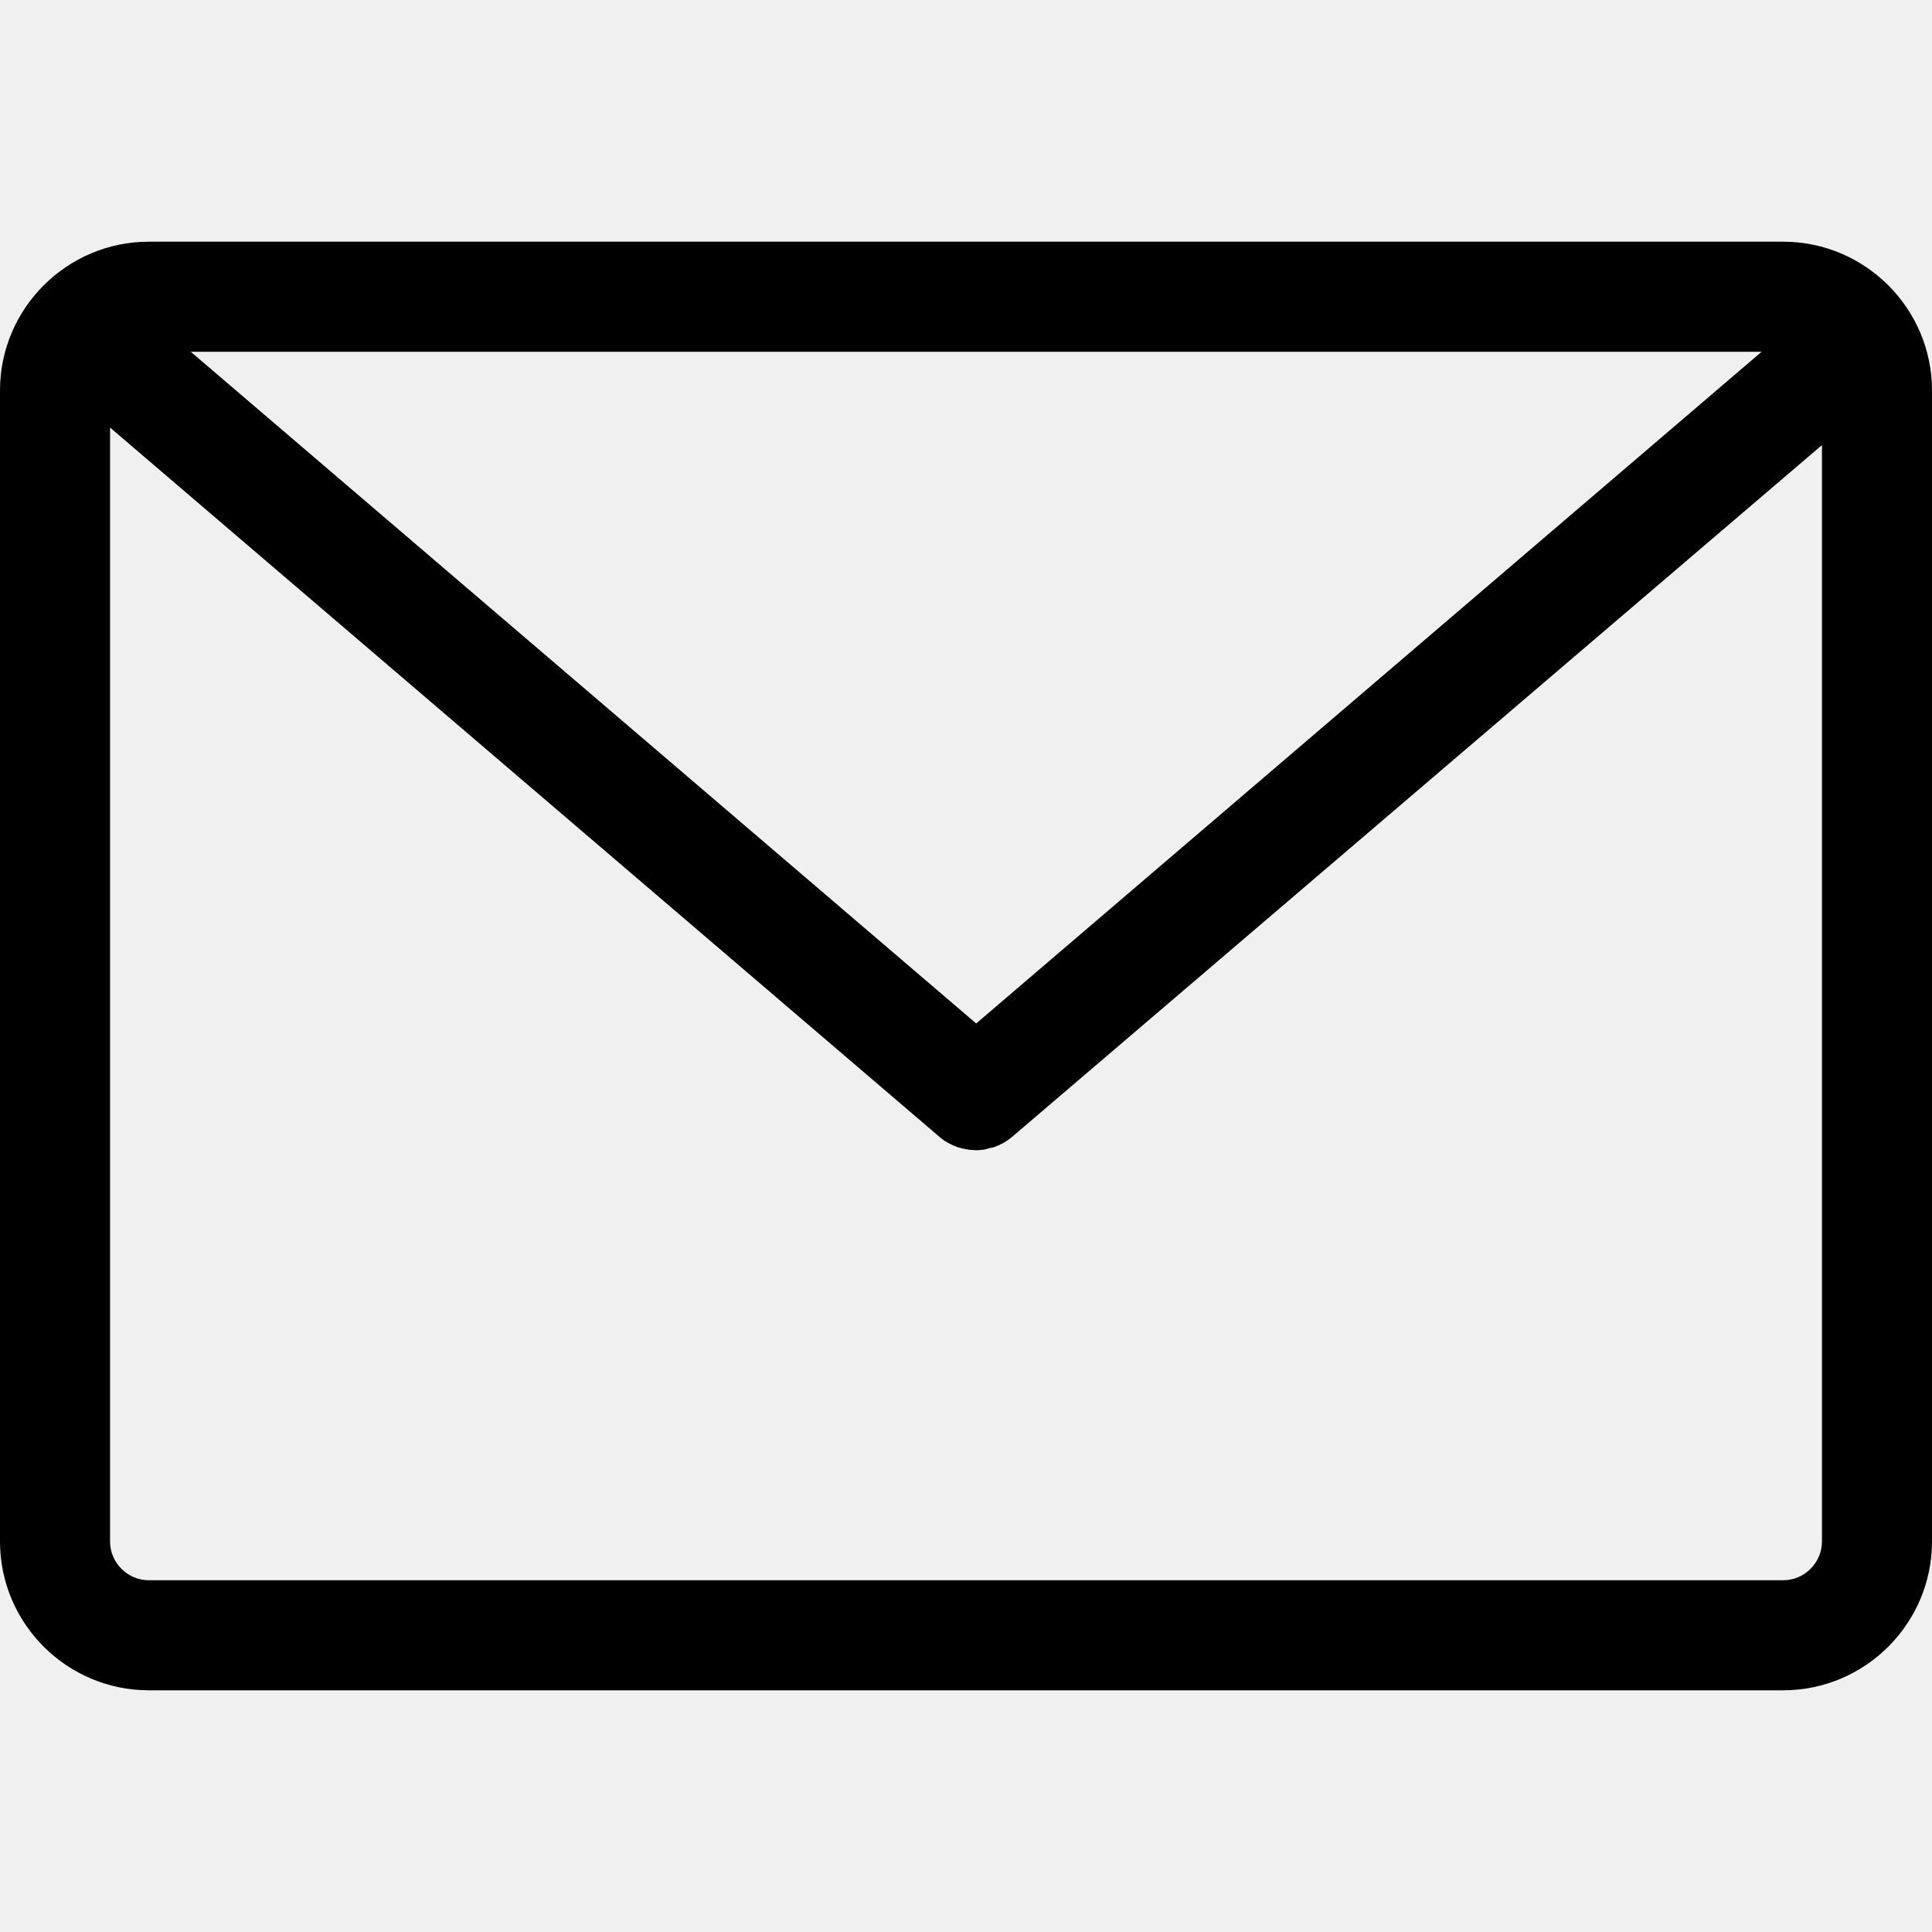
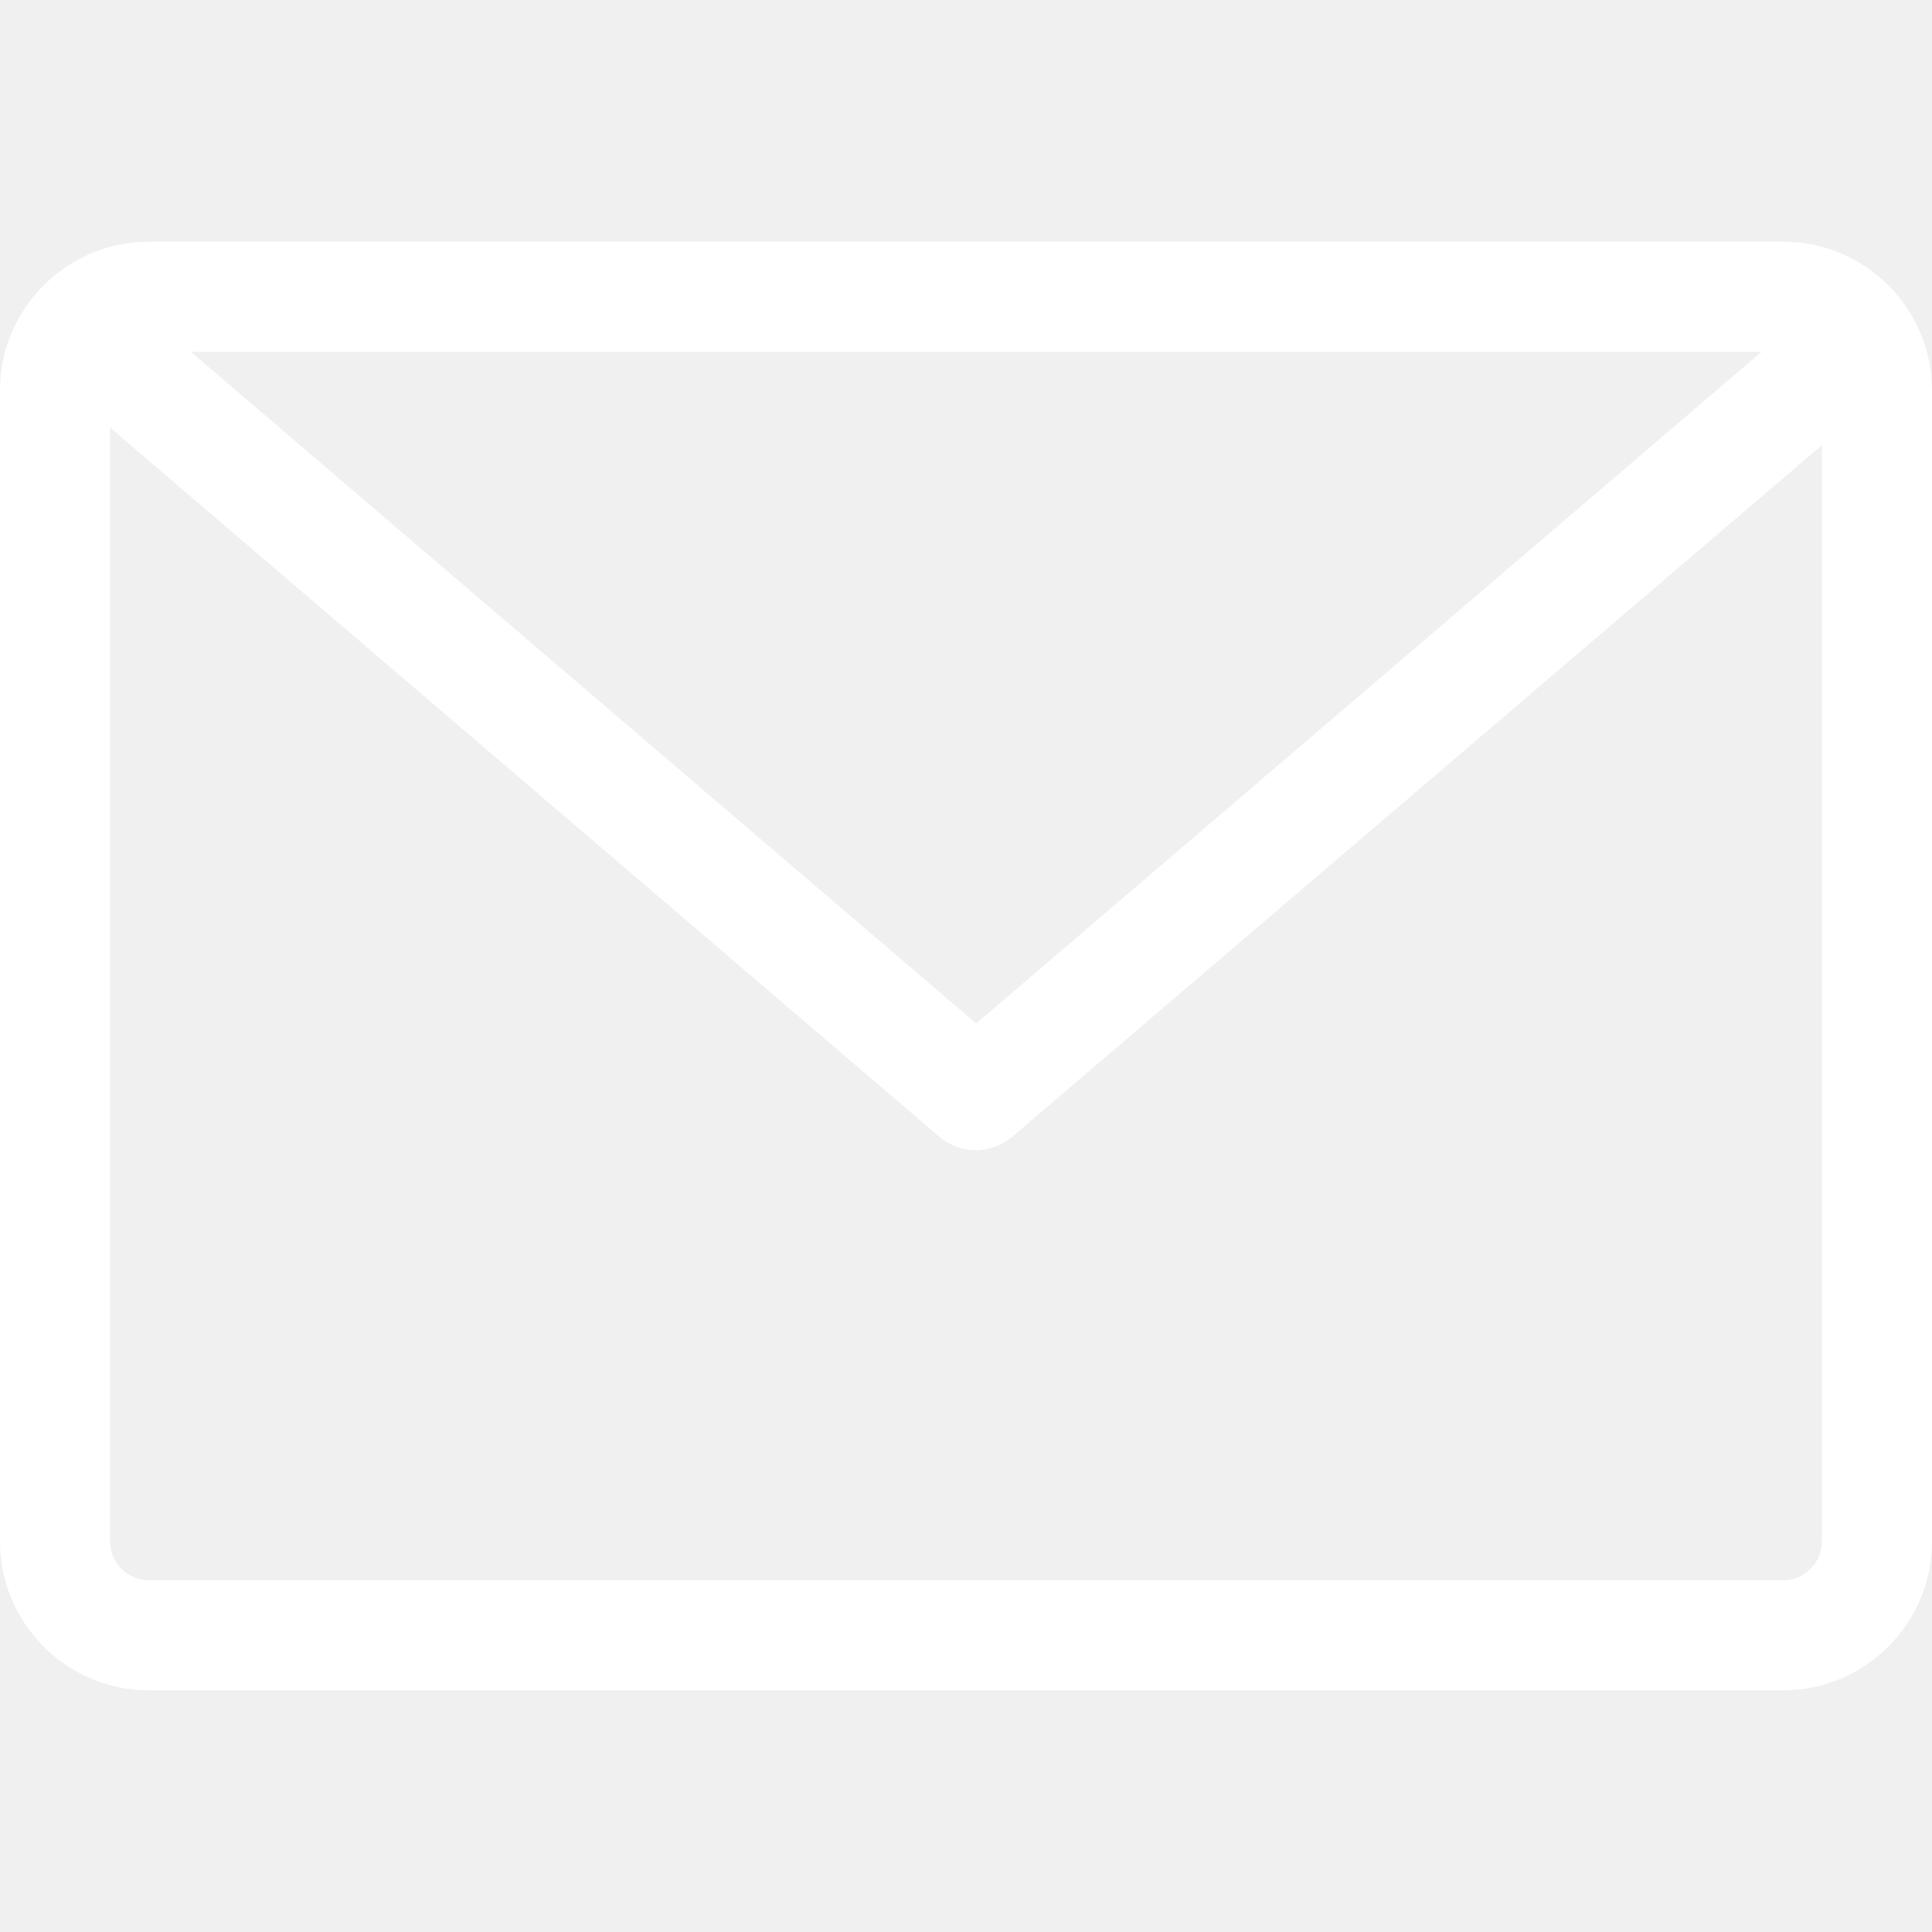
<svg xmlns="http://www.w3.org/2000/svg" version="1.1" id="Capa_1" x="0px" y="0px" viewBox="0 0 474 474" style="enable-background:new 0 0 474 474;" xml:space="preserve">
-   <g>
-     <path d="M437.5,59.3h-401C16.4,59.3,0,75.7,0,95.8v282.4c0,20.1,16.4,36.5,36.5,36.5h401c20.1,0,36.5-16.4,36.5-36.5V95.8   C474,75.7,457.6,59.3,437.5,59.3z M432.2,86.3L239.5,251.1L46.8,86.3H432.2z M447,378.2c0,5.2-4.3,9.5-9.5,9.5h-401   c-5.2,0-9.5-4.3-9.5-9.5V104.9l203.7,174.2c0.1,0.1,0.3,0.2,0.4,0.3c0.1,0.1,0.3,0.2,0.4,0.3c0.3,0.2,0.5,0.4,0.8,0.5   c0.1,0.1,0.2,0.1,0.3,0.2c0.4,0.2,0.8,0.4,1.2,0.6c0.1,0,0.2,0.1,0.3,0.1c0.3,0.1,0.6,0.3,1,0.4c0.1,0,0.3,0.1,0.4,0.1   c0.3,0.1,0.6,0.2,0.9,0.2c0.1,0,0.3,0.1,0.4,0.1c0.3,0.1,0.7,0.1,1,0.2c0.1,0,0.2,0,0.3,0c0.4,0,0.9,0.1,1.3,0.1l0,0l0,0   c0.4,0,0.9,0,1.3-0.1c0.1,0,0.2,0,0.3,0c0.3,0,0.7-0.1,1-0.2c0.1,0,0.3-0.1,0.4-0.1c0.3-0.1,0.6-0.2,0.9-0.2c0.1,0,0.3-0.1,0.4-0.1   c0.3-0.1,0.6-0.2,1-0.4c0.1,0,0.2-0.1,0.3-0.1c0.4-0.2,0.8-0.4,1.2-0.6c0.1-0.1,0.2-0.1,0.3-0.2c0.3-0.2,0.5-0.3,0.8-0.5   c0.1-0.1,0.3-0.2,0.4-0.3c0.1-0.1,0.3-0.2,0.4-0.3L447,109.2V378.2z" />
+   <defs id="defs1168" />
+   <g id="g1133">
+     <path d="M437.5,59.3h-401C16.4,59.3,0,75.7,0,95.8v282.4c0,20.1,16.4,36.5,36.5,36.5h401c20.1,0,36.5-16.4,36.5-36.5V95.8   C474,75.7,457.6,59.3,437.5,59.3z M432.2,86.3L239.5,251.1L46.8,86.3H432.2z M447,378.2c0,5.2-4.3,9.5-9.5,9.5h-401   c-5.2,0-9.5-4.3-9.5-9.5V104.9l203.7,174.2c0.1,0.1,0.3,0.2,0.4,0.3c0.1,0.1,0.3,0.2,0.4,0.3c0.3,0.2,0.5,0.4,0.8,0.5   c0.1,0.1,0.2,0.1,0.3,0.2c0.4,0.2,0.8,0.4,1.2,0.6c0.1,0,0.2,0.1,0.3,0.1c0.3,0.1,0.6,0.3,1,0.4c0.1,0,0.3,0.1,0.4,0.1   c0.3,0.1,0.6,0.2,0.9,0.2c0.1,0,0.3,0.1,0.4,0.1c0.3,0.1,0.7,0.1,1,0.2c0.1,0,0.2,0,0.3,0c0.4,0,0.9,0.1,1.3,0.1l0,0l0,0   c0.4,0,0.9,0,1.3-0.1c0.1,0,0.2,0,0.3,0c0.3,0,0.7-0.1,1-0.2c0.1,0,0.3-0.1,0.4-0.1c0.3-0.1,0.6-0.2,0.9-0.2c0.1,0,0.3-0.1,0.4-0.1   c0.3-0.1,0.6-0.2,1-0.4c0.1,0,0.2-0.1,0.3-0.1c0.4-0.2,0.8-0.4,1.2-0.6c0.1-0.1,0.2-0.1,0.3-0.2c0.3-0.2,0.5-0.3,0.8-0.5   c0.1-0.1,0.3-0.2,0.4-0.3c0.1-0.1,0.3-0.2,0.4-0.3L447,109.2V378.2z" id="path1131" style="fill:#ffffff" />
  </g>
-   <g>
+   <g id="g1135">
</g>
-   <g>
+   <g id="g1137">
</g>
-   <g>
+   <g id="g1139">
</g>
-   <g>
+   <g id="g1141">
</g>
-   <g>
+   <g id="g1143">
</g>
-   <g>
+   <g id="g1145">
</g>
-   <g>
+   <g id="g1147">
</g>
-   <g>
+   <g id="g1149">
</g>
-   <g>
+   <g id="g1151">
</g>
-   <g>
+   <g id="g1153">
</g>
-   <g>
+   <g id="g1155">
</g>
-   <g>
+   <g id="g1157">
</g>
-   <g>
+   <g id="g1159">
</g>
-   <g>
+   <g id="g1161">
</g>
-   <g>
+   <g id="g1163">
</g>
</svg>
